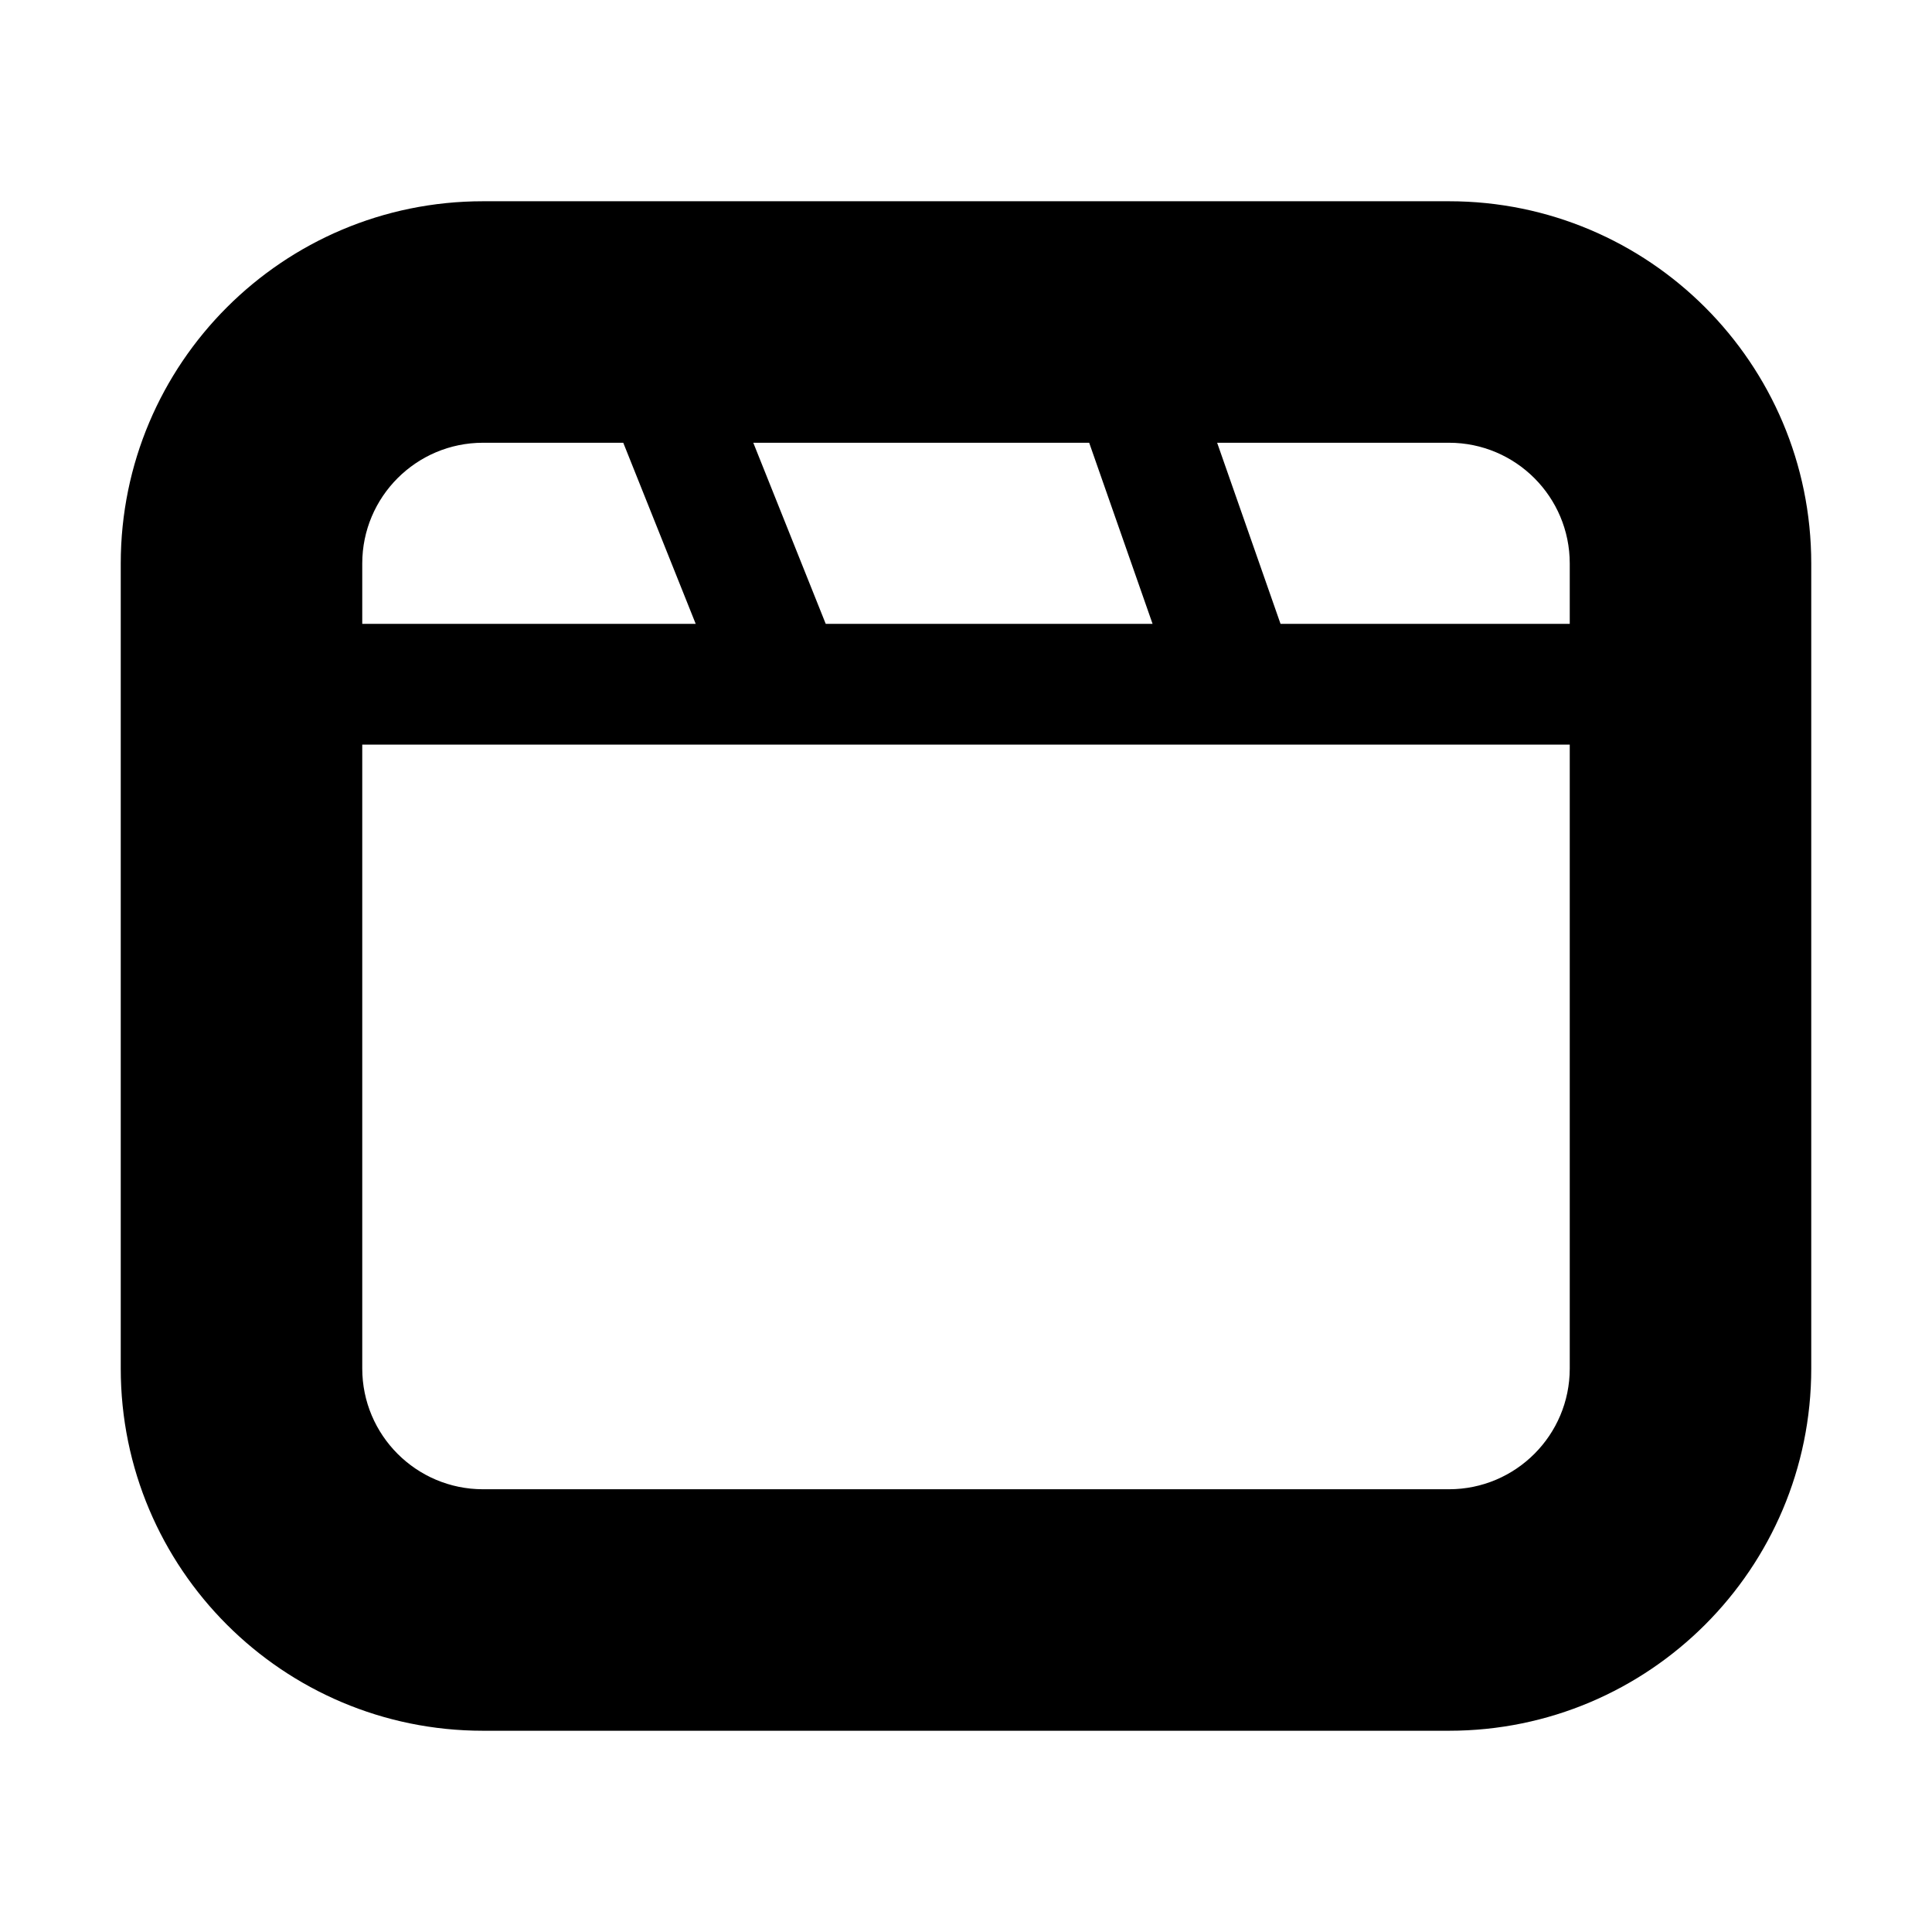
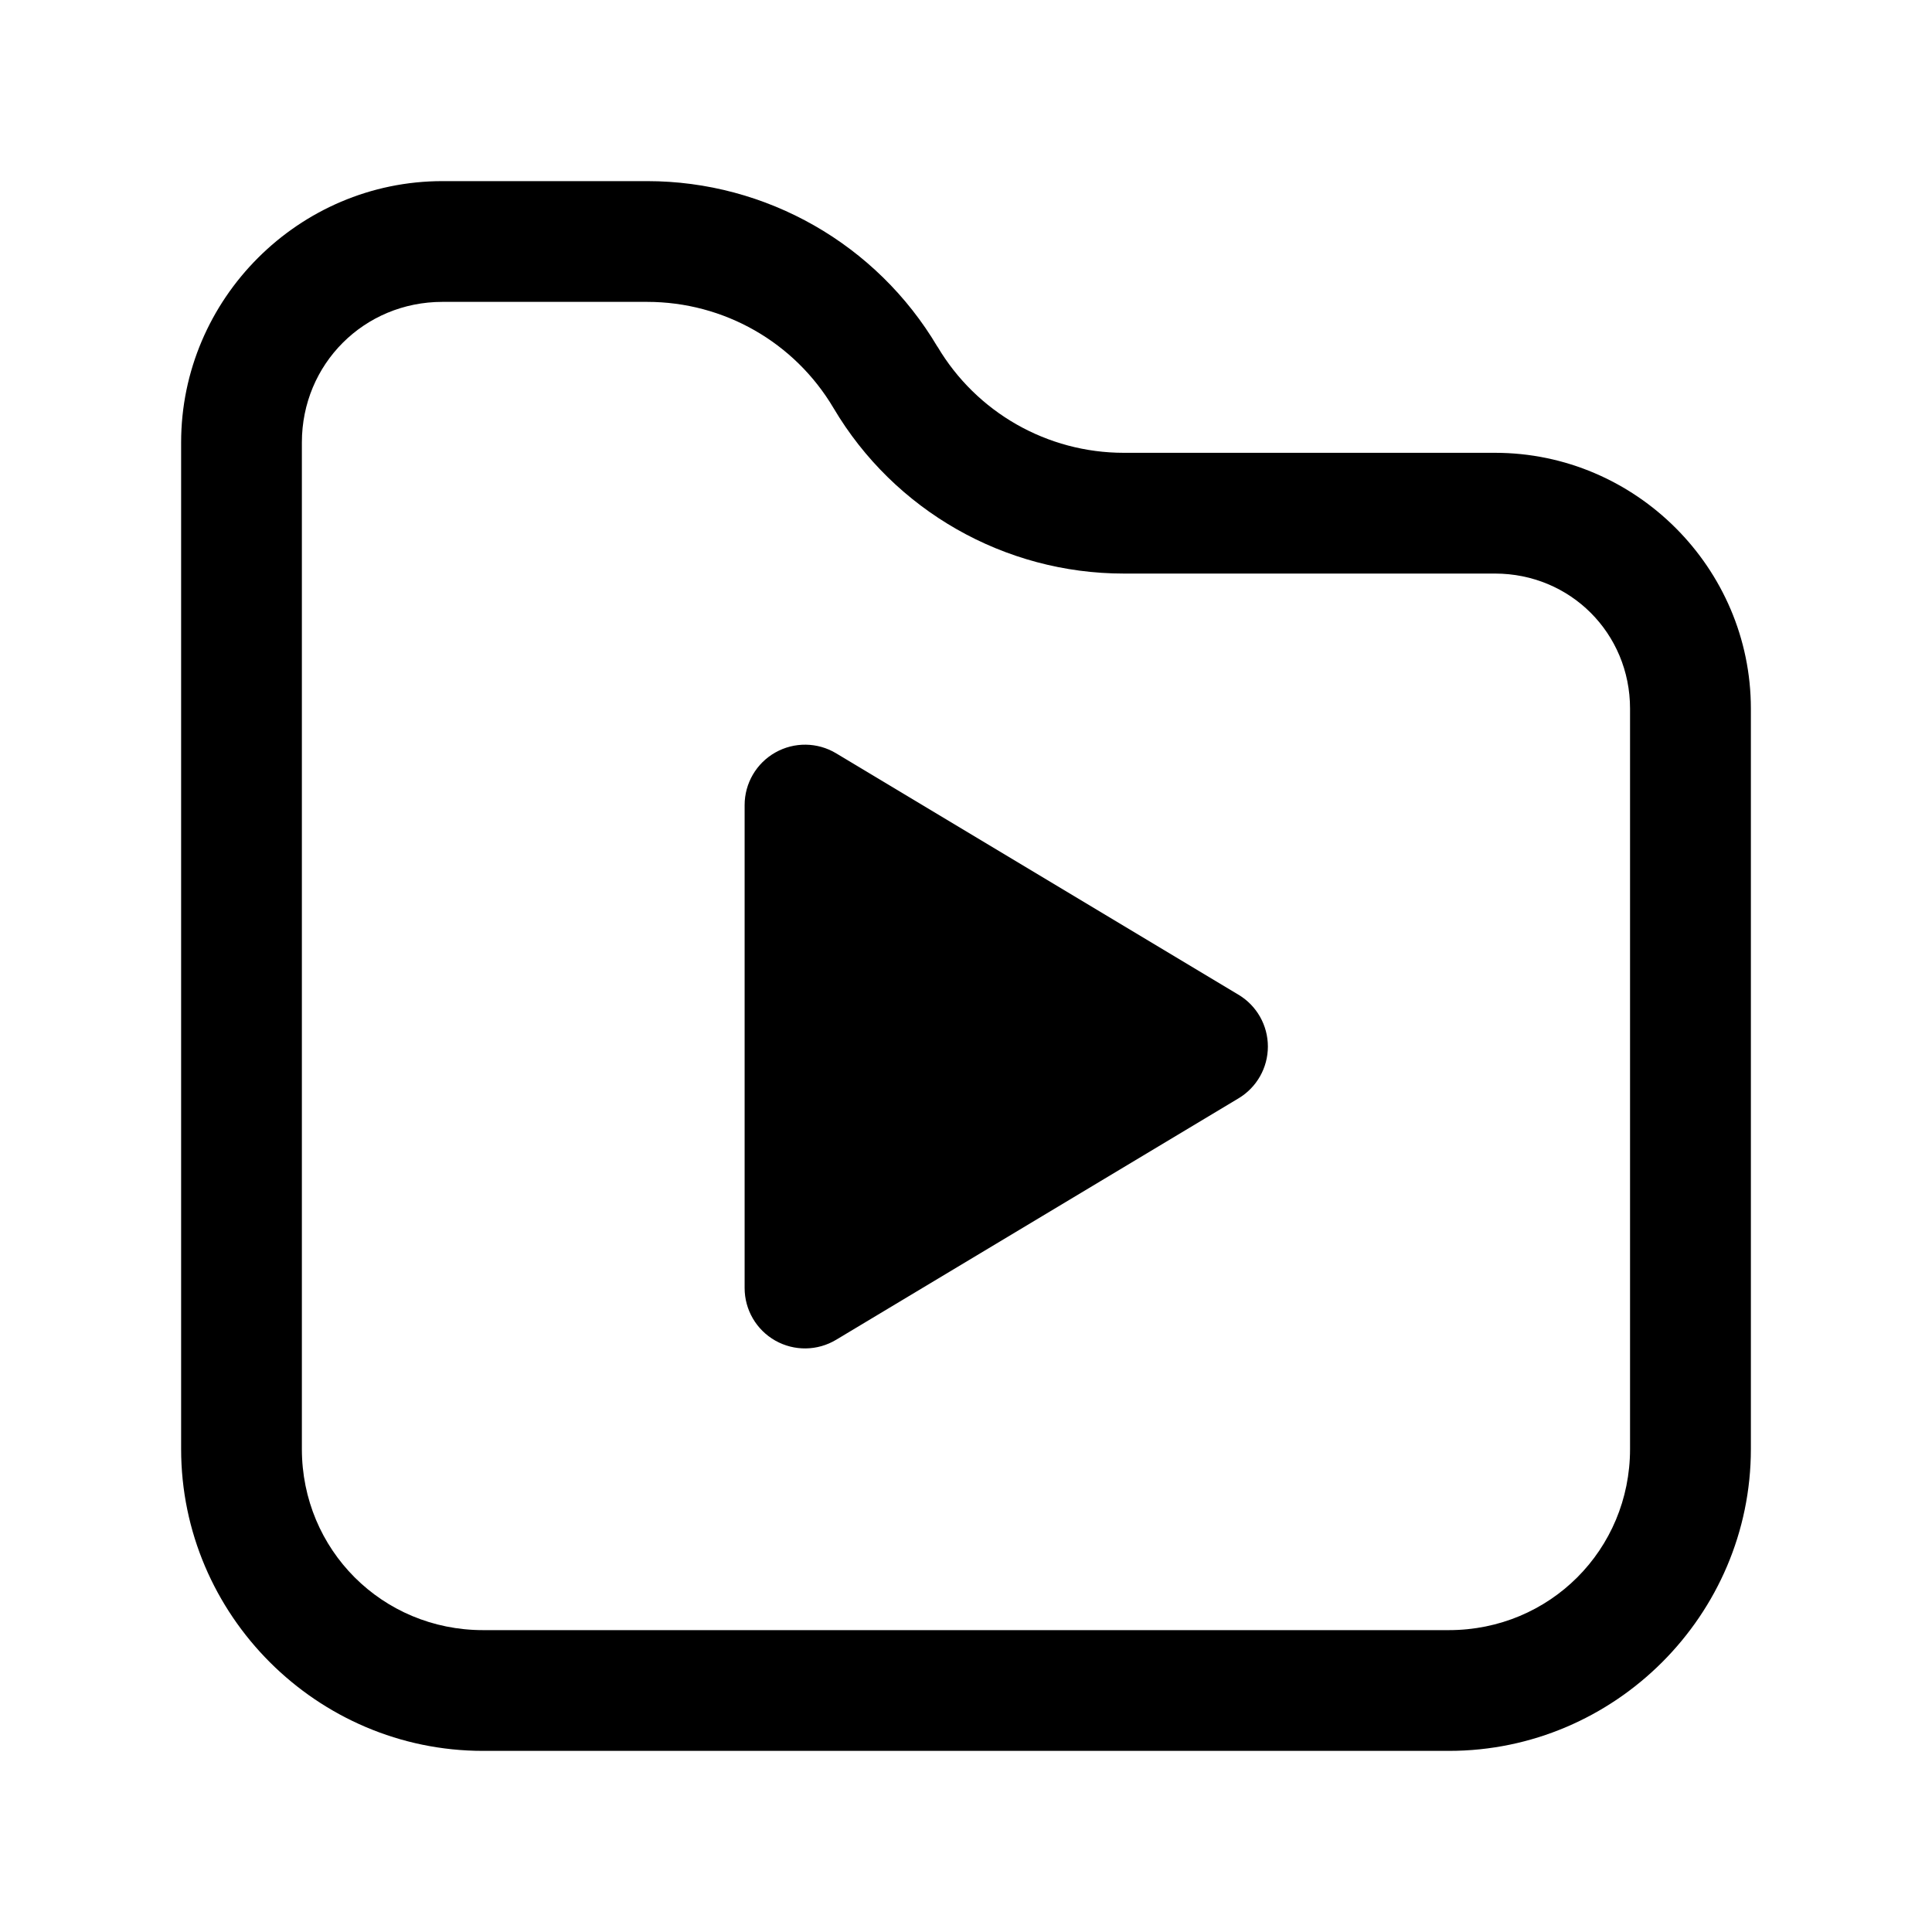
<svg xmlns="http://www.w3.org/2000/svg" width="24" height="24" viewBox="0 0 24 24">
-   <g transform="translate(-328.0 -240.0)">
-     <path d="M331 248.5V249.25H337.75V248.5V247.75H331V248.5ZM335.95 244L335.254 244.279L337.054 248.779L337.75 248.5L338.446 248.221L336.646 243.721L335.95 244ZM337.75 248.5V249.25H343.375V248.5V247.75H337.75V248.5ZM343.375 248.5V249.25H349V248.5V247.75H343.375V248.5ZM341.8 244L341.092 244.248L342.667 248.748L343.375 248.5L344.083 248.252L342.508 243.752L341.8 244ZM331 248.5H332.5V247H331H329.5V248.5H331ZM349 247H347.5V248.5H349H350.5V247H349ZM331 257H332.5V255.5H331H329.5V257H331ZM331 255.5H332.5V248.5H331H329.5V255.5H331ZM349 248.5H347.5V255.5H349H350.5V248.5H349ZM349 255.5H347.5V257H349H350.5V255.5H349ZM334 244V245.5H335.95V244V242.5H334V244ZM335.95 244V245.5H341.8V244V242.5H335.95V244ZM341.8 244V245.5H346V244V242.5H341.8V244ZM337.75 260V258.5H334V260V261.5H337.75V260ZM346 260V258.5H343.375V260V261.5H346V260ZM343.375 260V258.5H337.75V260V261.5H343.375V260ZM331 257H329.5C329.5 259.485 331.515 261.5 334 261.5V260V258.5C333.172 258.5 332.5 257.828 332.5 257H331ZM349 257H347.5C347.5 257.828 346.828 258.5 346 258.5V260V261.5C348.485 261.5 350.5 259.485 350.5 257H349ZM349 247H350.5C350.5 244.515 348.485 242.5 346 242.5V244V245.5C346.828 245.5 347.5 246.172 347.5 247H349ZM331 247H332.5C332.5 246.172 333.172 245.5 334 245.5V244V242.5C331.515 242.5 329.5 244.515 329.5 247H331Z" />
+   <g transform="translate(-64.0 -284.0)">
+     <path d="m 74,300 v -6 l 5,3 z" />
+     <path d="M 73.631,293.348 A 0.75,0.75 0 0 0 73.25,294 v 6 a 0.75,0.75 0 0 0 1.137,0.643 l 5,-3 a 0.75,0.75 0 0 0 0,-1.285 l -5,-3 a 0.75,0.75 0 0 0 -0.756,-0.01 z M 74.75,295.324 77.543,297 74.75,298.676 Z" />
+     <path d="M 69.496,286.25 C 67.712,286.25 66.25,287.713 66.25,289.496 V 302 c 0,2.062 1.688,3.75 3.75,3.75 h 12 c 2.062,0 3.75,-1.688 3.75,-3.75 v -9.197 c 0,-1.746 -1.431,-3.178 -3.178,-3.178 h -4.611 c -0.952,0 -1.831,-0.501 -2.316,-1.32 v 0.002 C 74.89,287.033 73.519,286.25 72.039,286.25 Z m 0,1.5 h 2.543 c 0.952,0 1.831,0.5 2.316,1.32 0.754,1.273 2.126,2.055 3.605,2.055 h 4.611 c 0.936,0 1.678,0.742 1.678,1.678 V 302 c 0,1.252 -0.998,2.25 -2.25,2.25 H 70 c -1.252,0 -2.25,-0.998 -2.25,-2.25 v -12.504 c 0,-0.973 0.773,-1.746 1.746,-1.746 z" />
  </g>
</svg>
